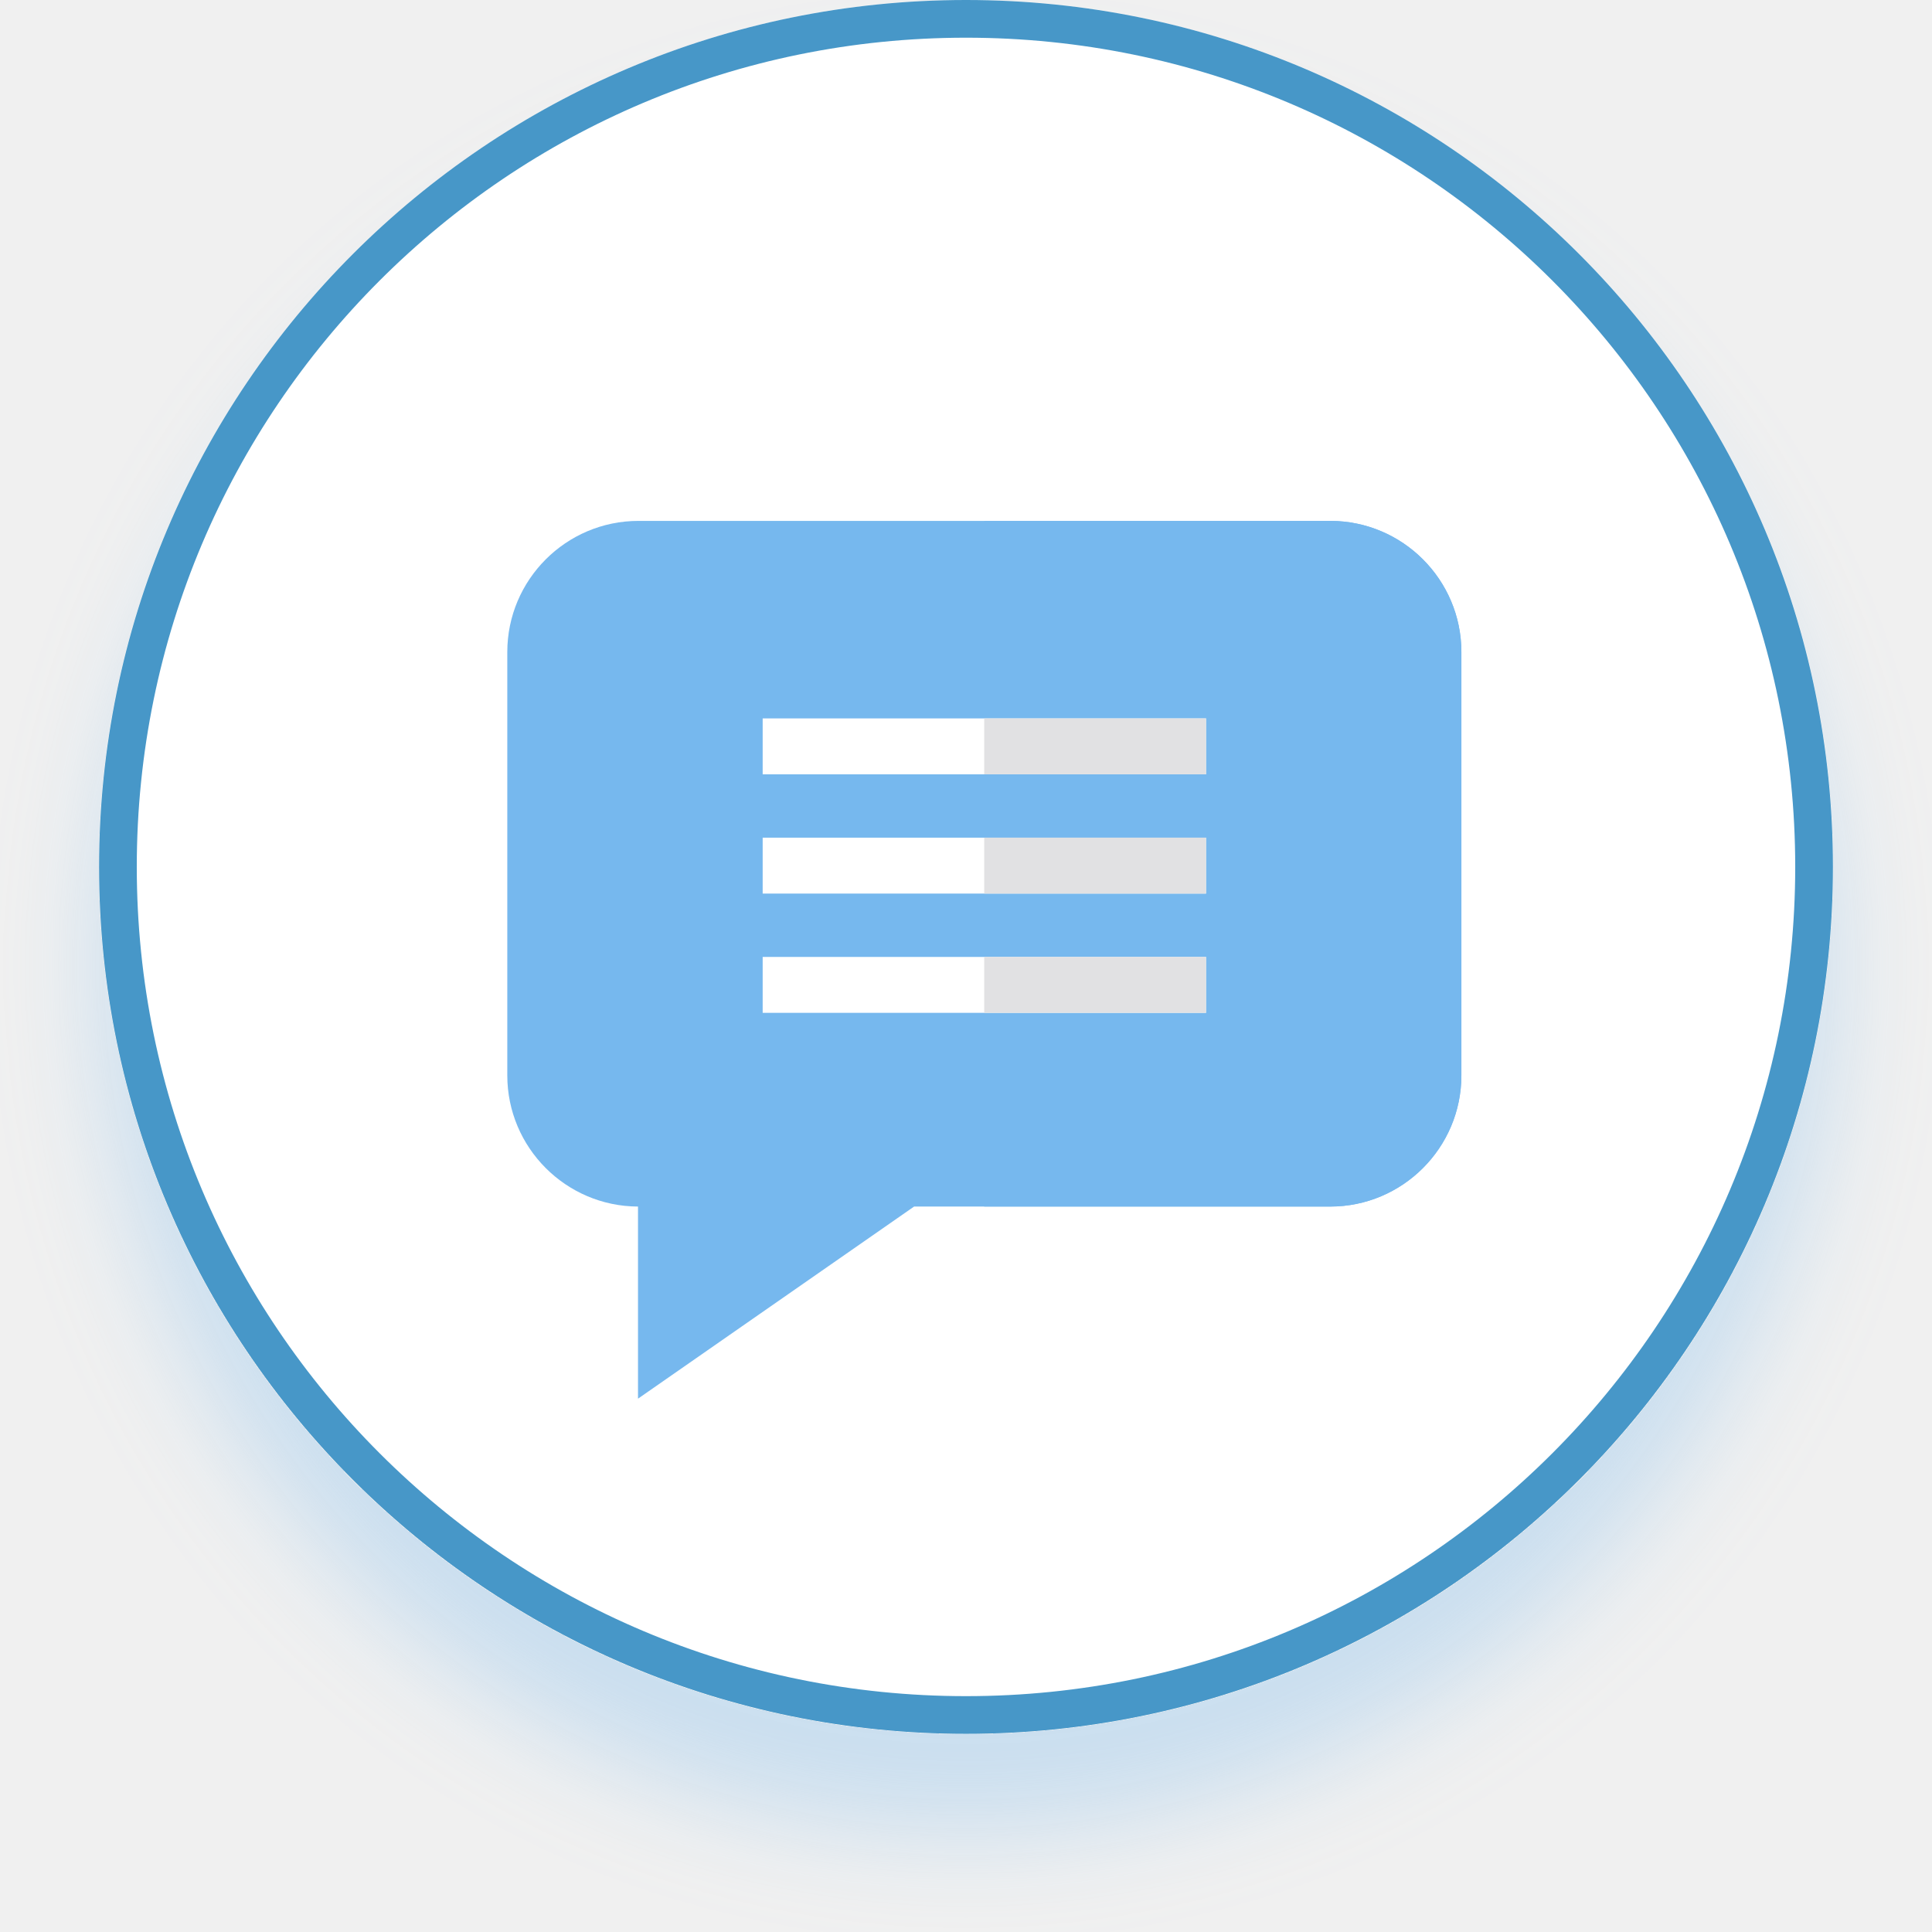
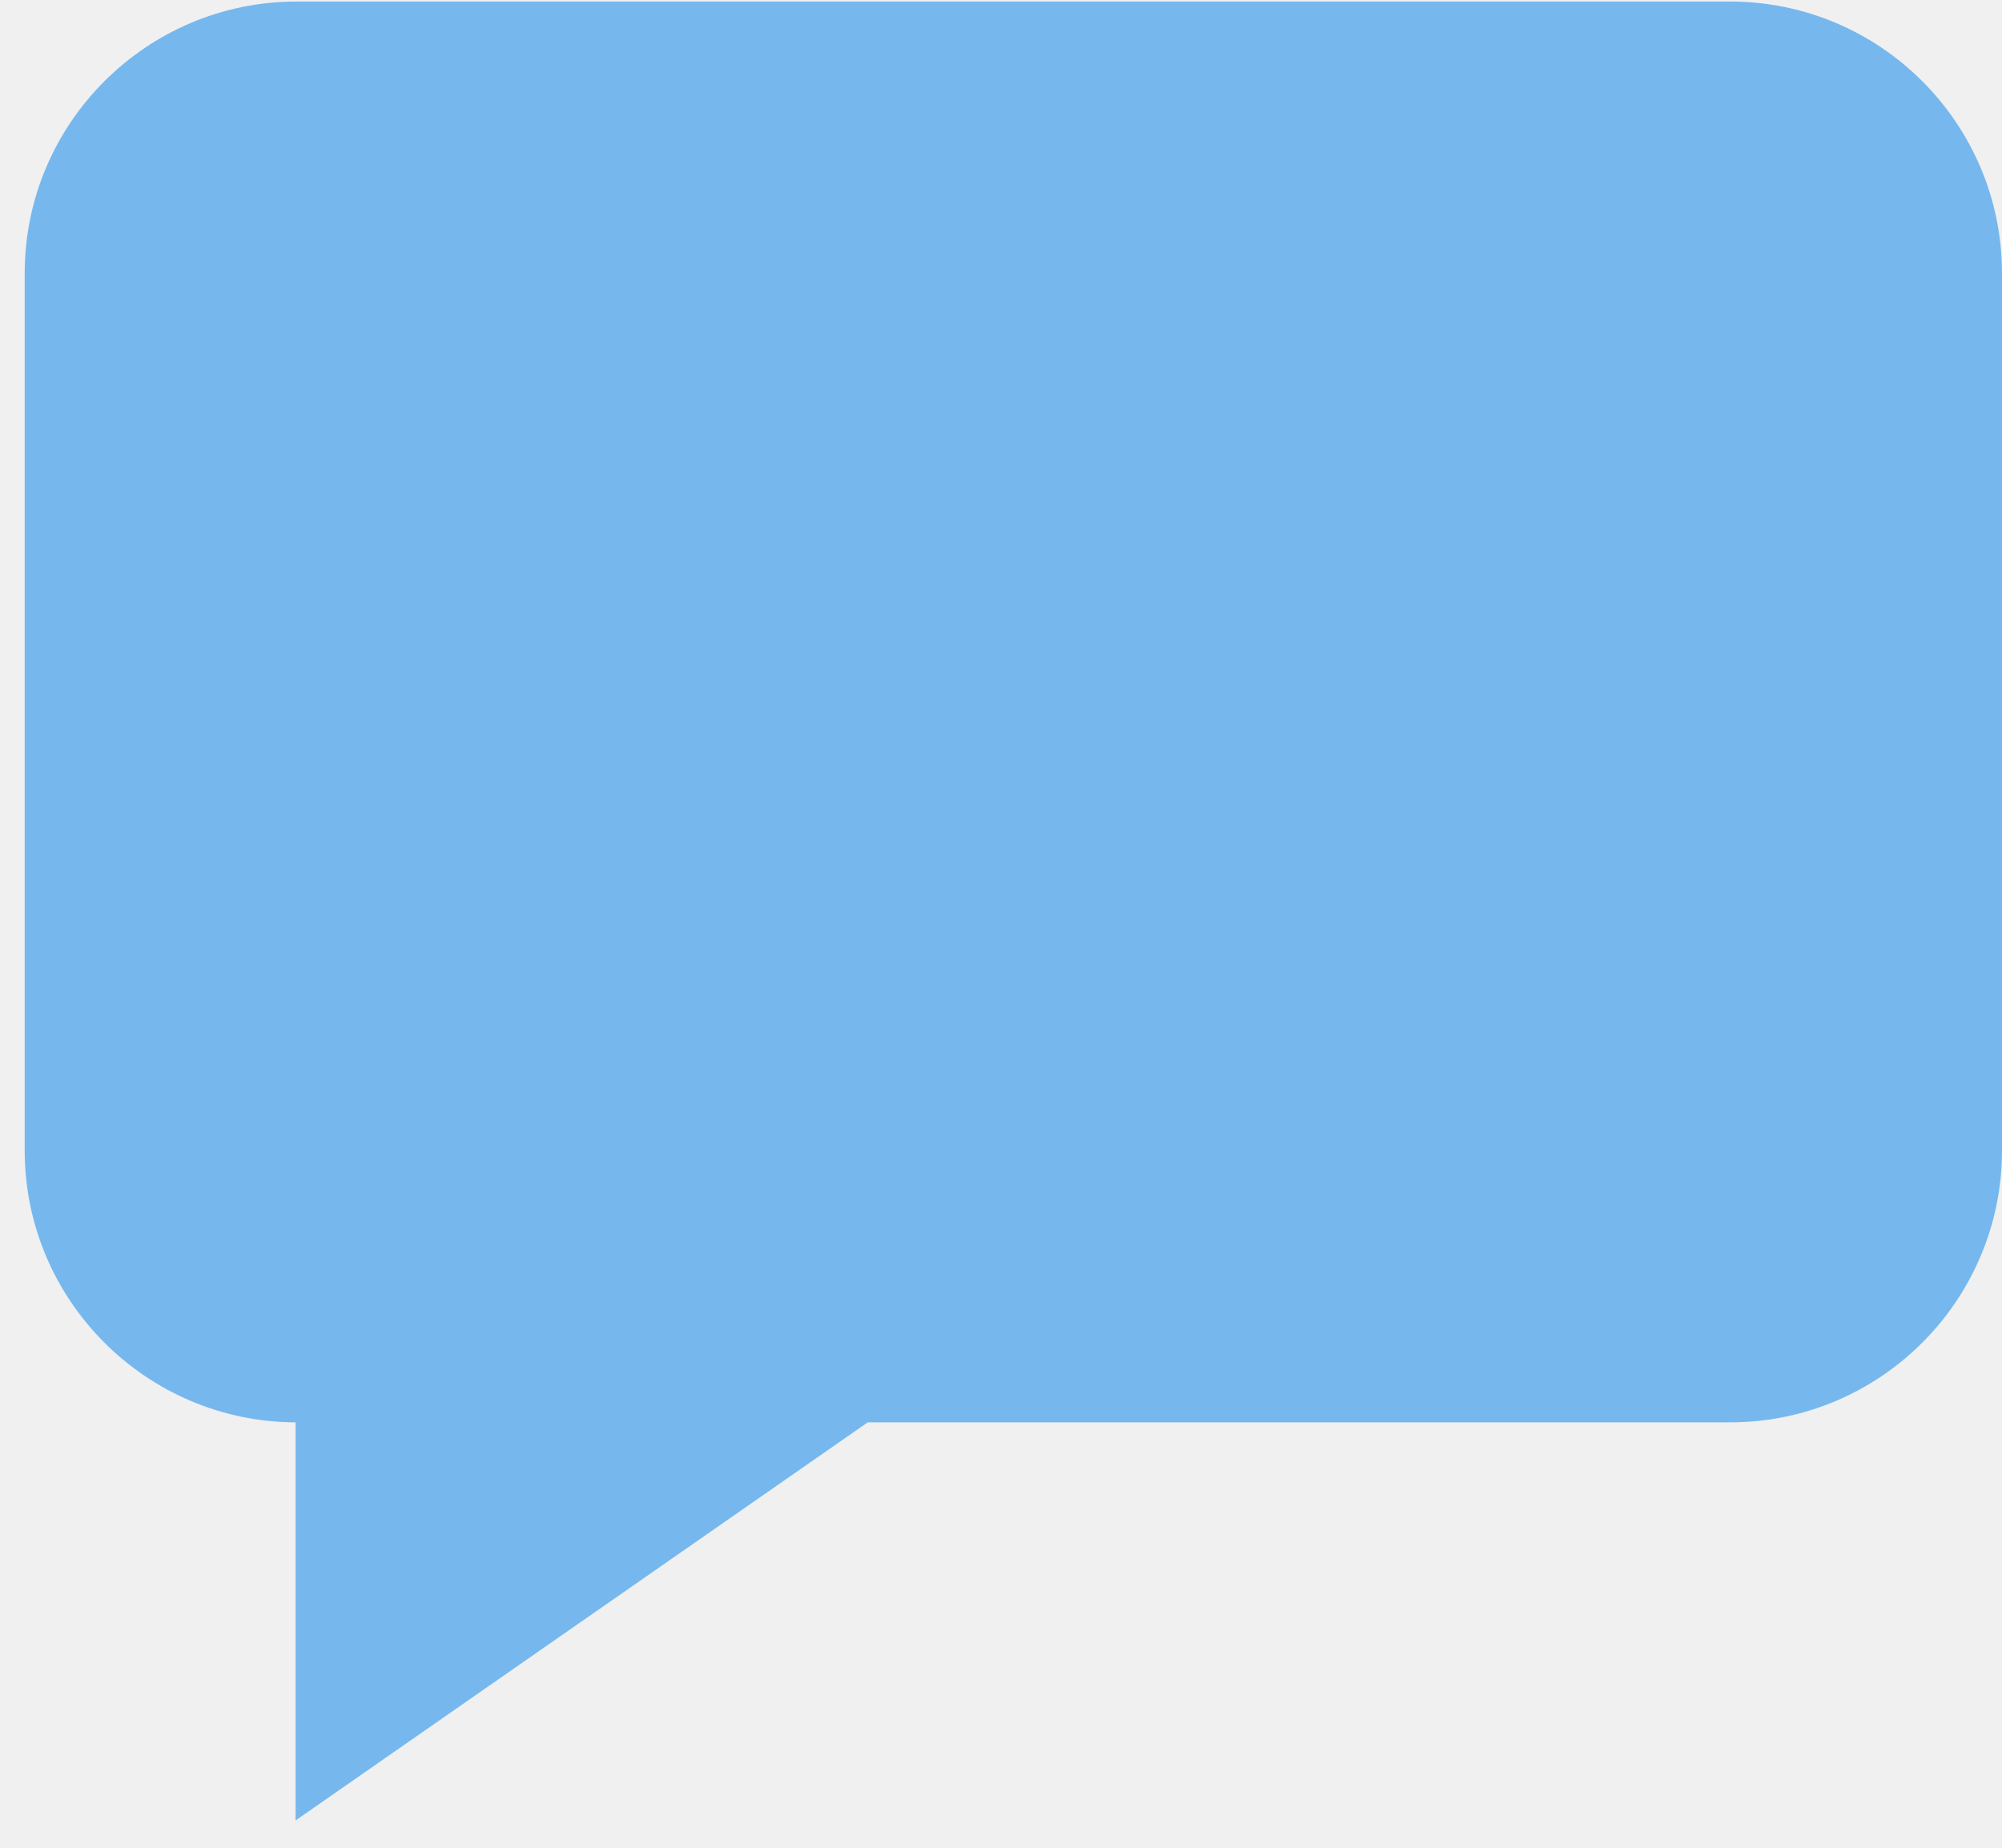
- <svg xmlns="http://www.w3.org/2000/svg" width="78" height="78" viewBox="0 0 78 78" fill="none">
-   <g filter="url(#filter0_d)">
-     <circle cx="39" cy="35" r="35" fill="white" />
-     <circle cx="39" cy="35" r="34.239" stroke="#4797C8" stroke-width="1.522" />
-   </g>
-   <path d="M59 26.325V43.416C59 46.336 56.625 48.712 53.705 48.712H36.904L25.758 56.468V48.712C22.847 48.702 20.481 46.33 20.481 43.416V26.325C20.481 23.405 22.857 21.03 25.777 21.03H53.705C56.625 21.03 59 23.405 59 26.325Z" fill="#76B8EE" />
-   <path d="M59 26.325V43.416C59 46.336 56.624 48.712 53.705 48.712H39.735V21.03H53.705C56.624 21.03 59 23.405 59 26.325Z" fill="#76B8EE" />
-   <path d="M30.791 29.004H48.691V31.261H30.791V29.004Z" fill="white" />
-   <path d="M30.791 33.819H48.691V36.076H30.791V33.819Z" fill="white" />
-   <path d="M30.791 38.634H48.691V40.891H30.791V38.634Z" fill="white" />
-   <path d="M39.735 29.004H48.691V31.261H39.735V29.004Z" fill="#E1E1E3" />
-   <path d="M39.735 33.819H48.691V36.076H39.735V33.819Z" fill="#E1E1E3" />
-   <path d="M39.735 38.634H48.691V40.891H39.735V38.634Z" fill="#E1E1E3" />
-   <defs>
-     <filter id="filter0_d" x="0" y="0" width="78" height="78" filterUnits="userSpaceOnUse" color-interpolation-filters="sRGB">
-       <feFlood flood-opacity="0" result="BackgroundImageFix" />
-       <feColorMatrix in="SourceAlpha" type="matrix" values="0 0 0 0 0 0 0 0 0 0 0 0 0 0 0 0 0 0 127 0" result="hardAlpha" />
-       <feOffset dy="4" />
-       <feGaussianBlur stdDeviation="2" />
-       <feComposite in2="hardAlpha" operator="out" />
-       <feColorMatrix type="matrix" values="0 0 0 0 0.463 0 0 0 0 0.722 0 0 0 0 0.933 0 0 0 0.31 0" />
-       <feBlend mode="normal" in2="BackgroundImageFix" result="effect1_dropShadow" />
-       <feBlend mode="normal" in="SourceGraphic" in2="effect1_dropShadow" result="shape" />
-     </filter>
-   </defs>
+ <svg xmlns="http://www.w3.org/2000/svg" width="39" height="36" viewBox="0 0 39 36" fill="none">
+   <path d="M39 5.325V22.416C39 25.336 36.625 27.712 33.705 27.712H16.904L5.758 35.468V27.712C2.847 27.702 0.481 25.33 0.481 22.416V5.325C0.481 2.405 2.857 0.03 5.777 0.03H33.705C36.625 0.03 39 2.405 39 5.325V5.325Z" fill="#76B8EE" />
</svg>
